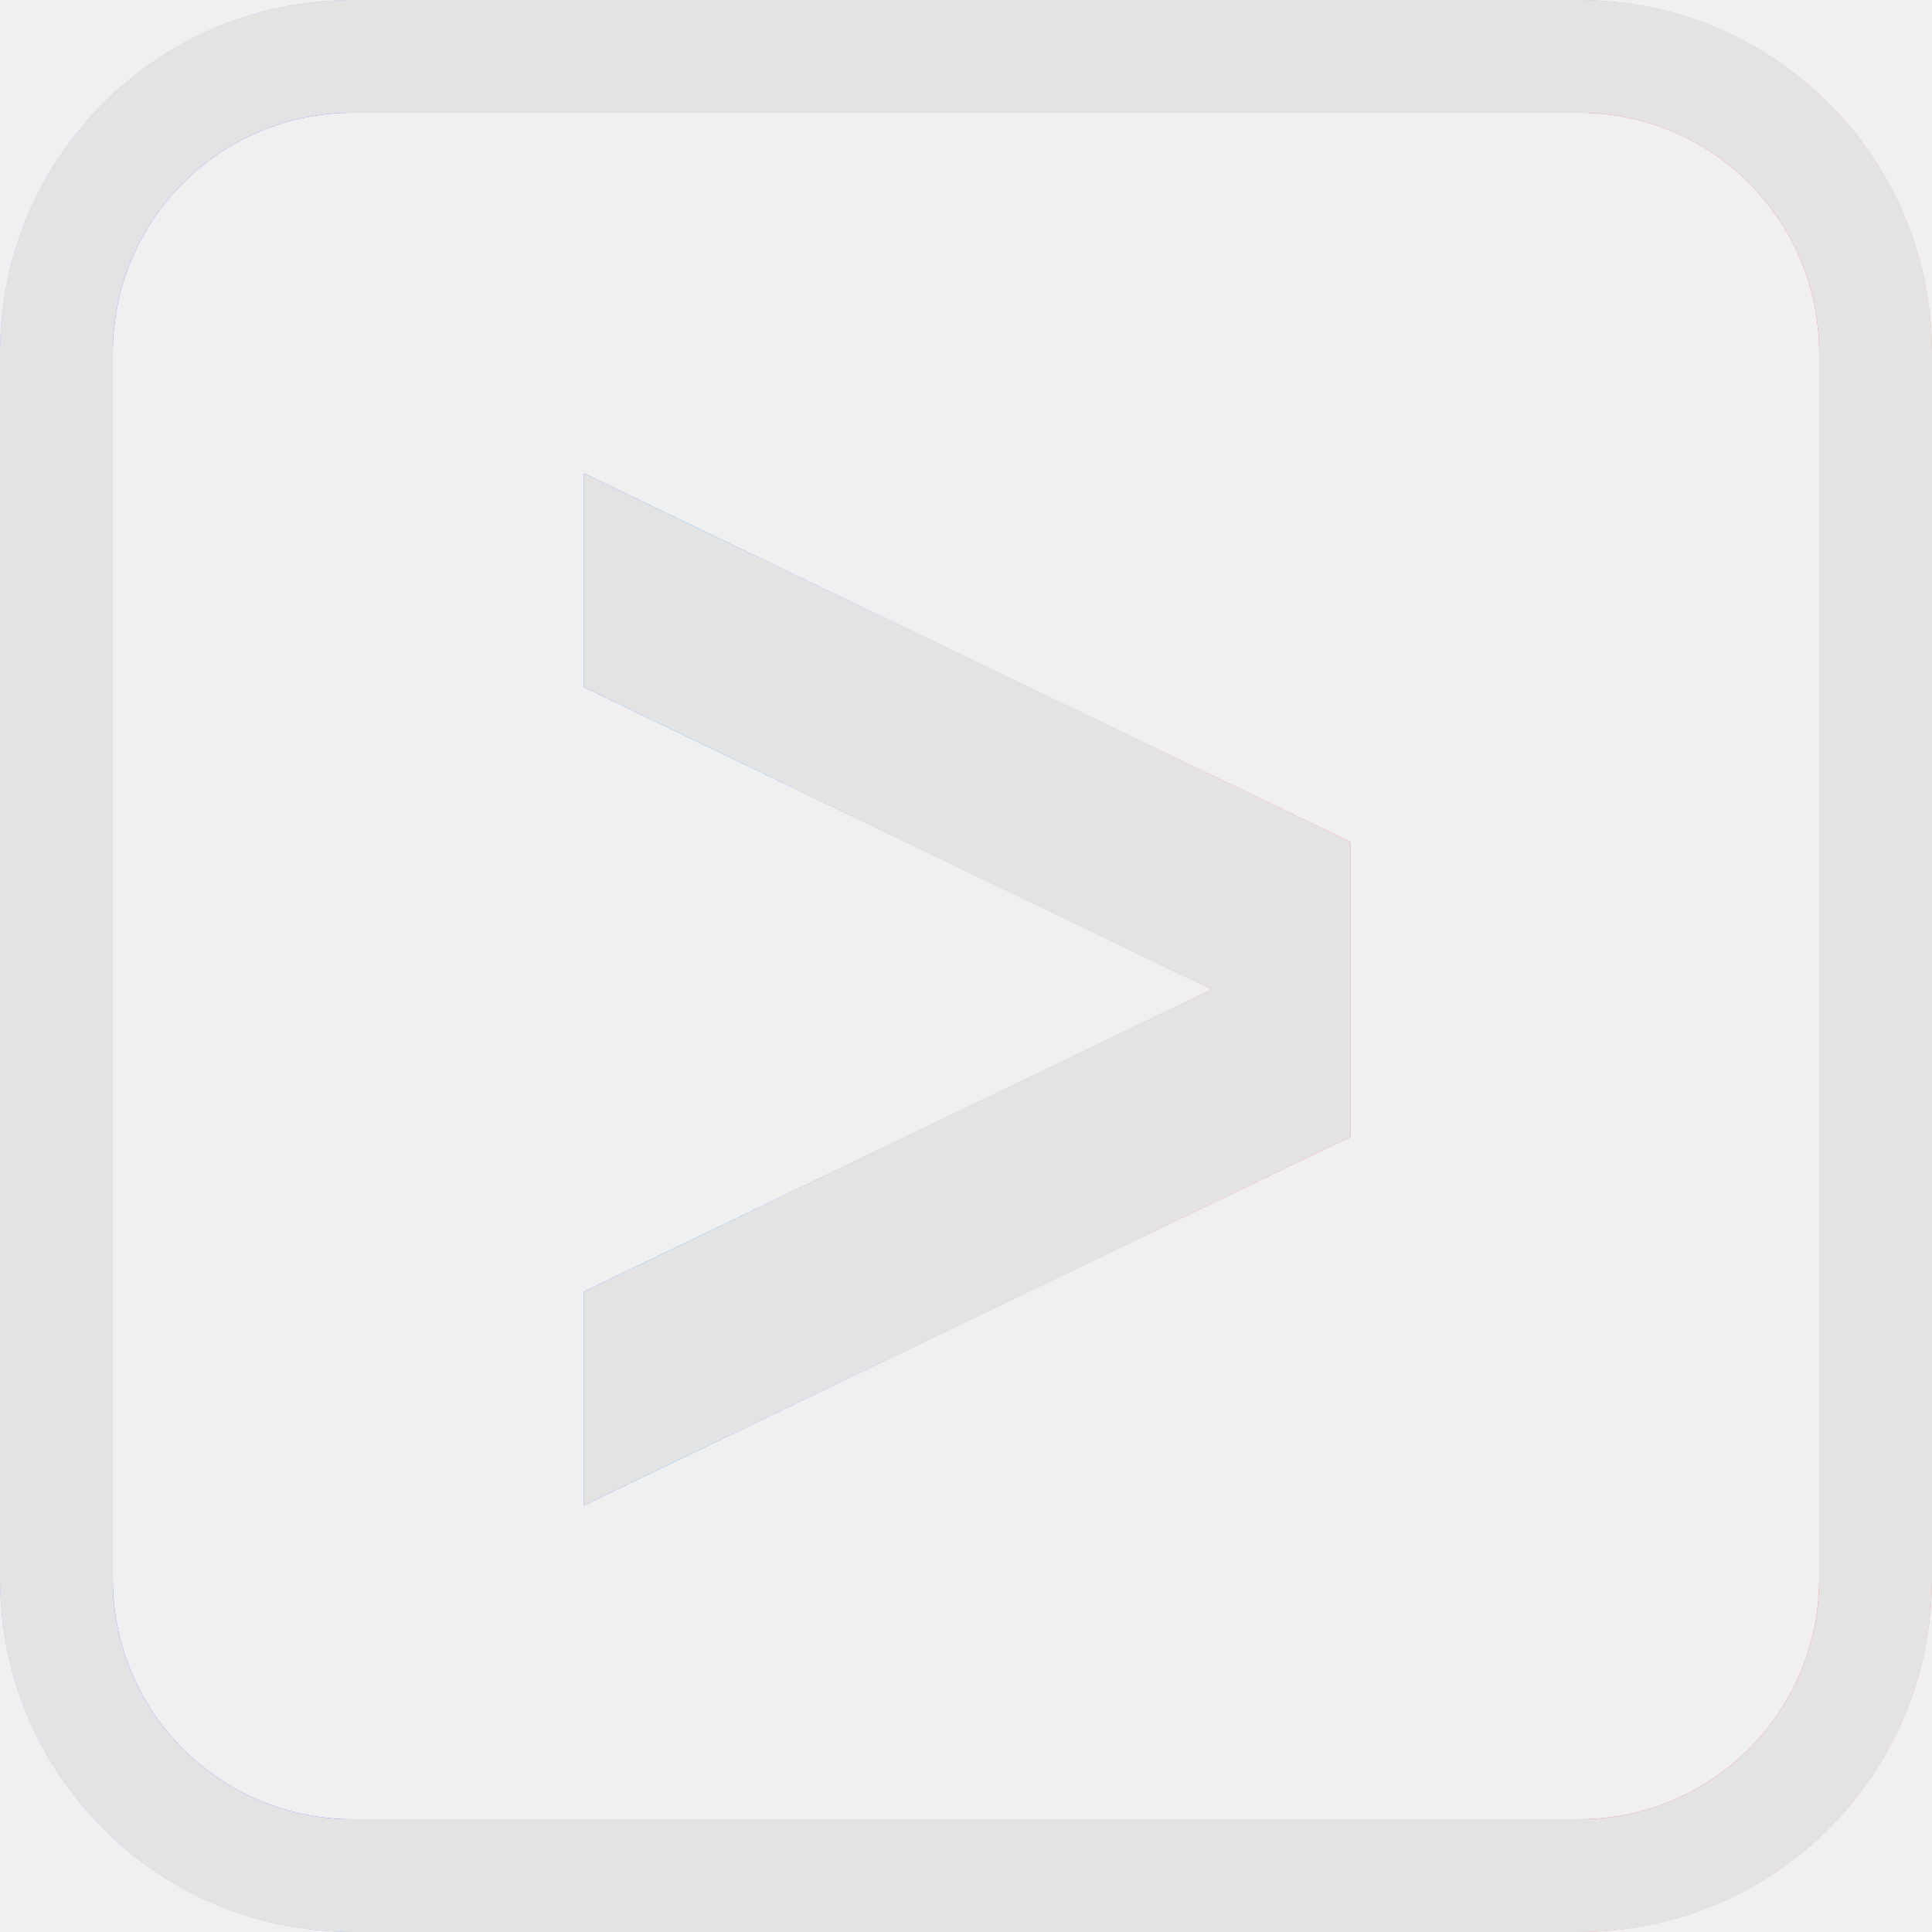
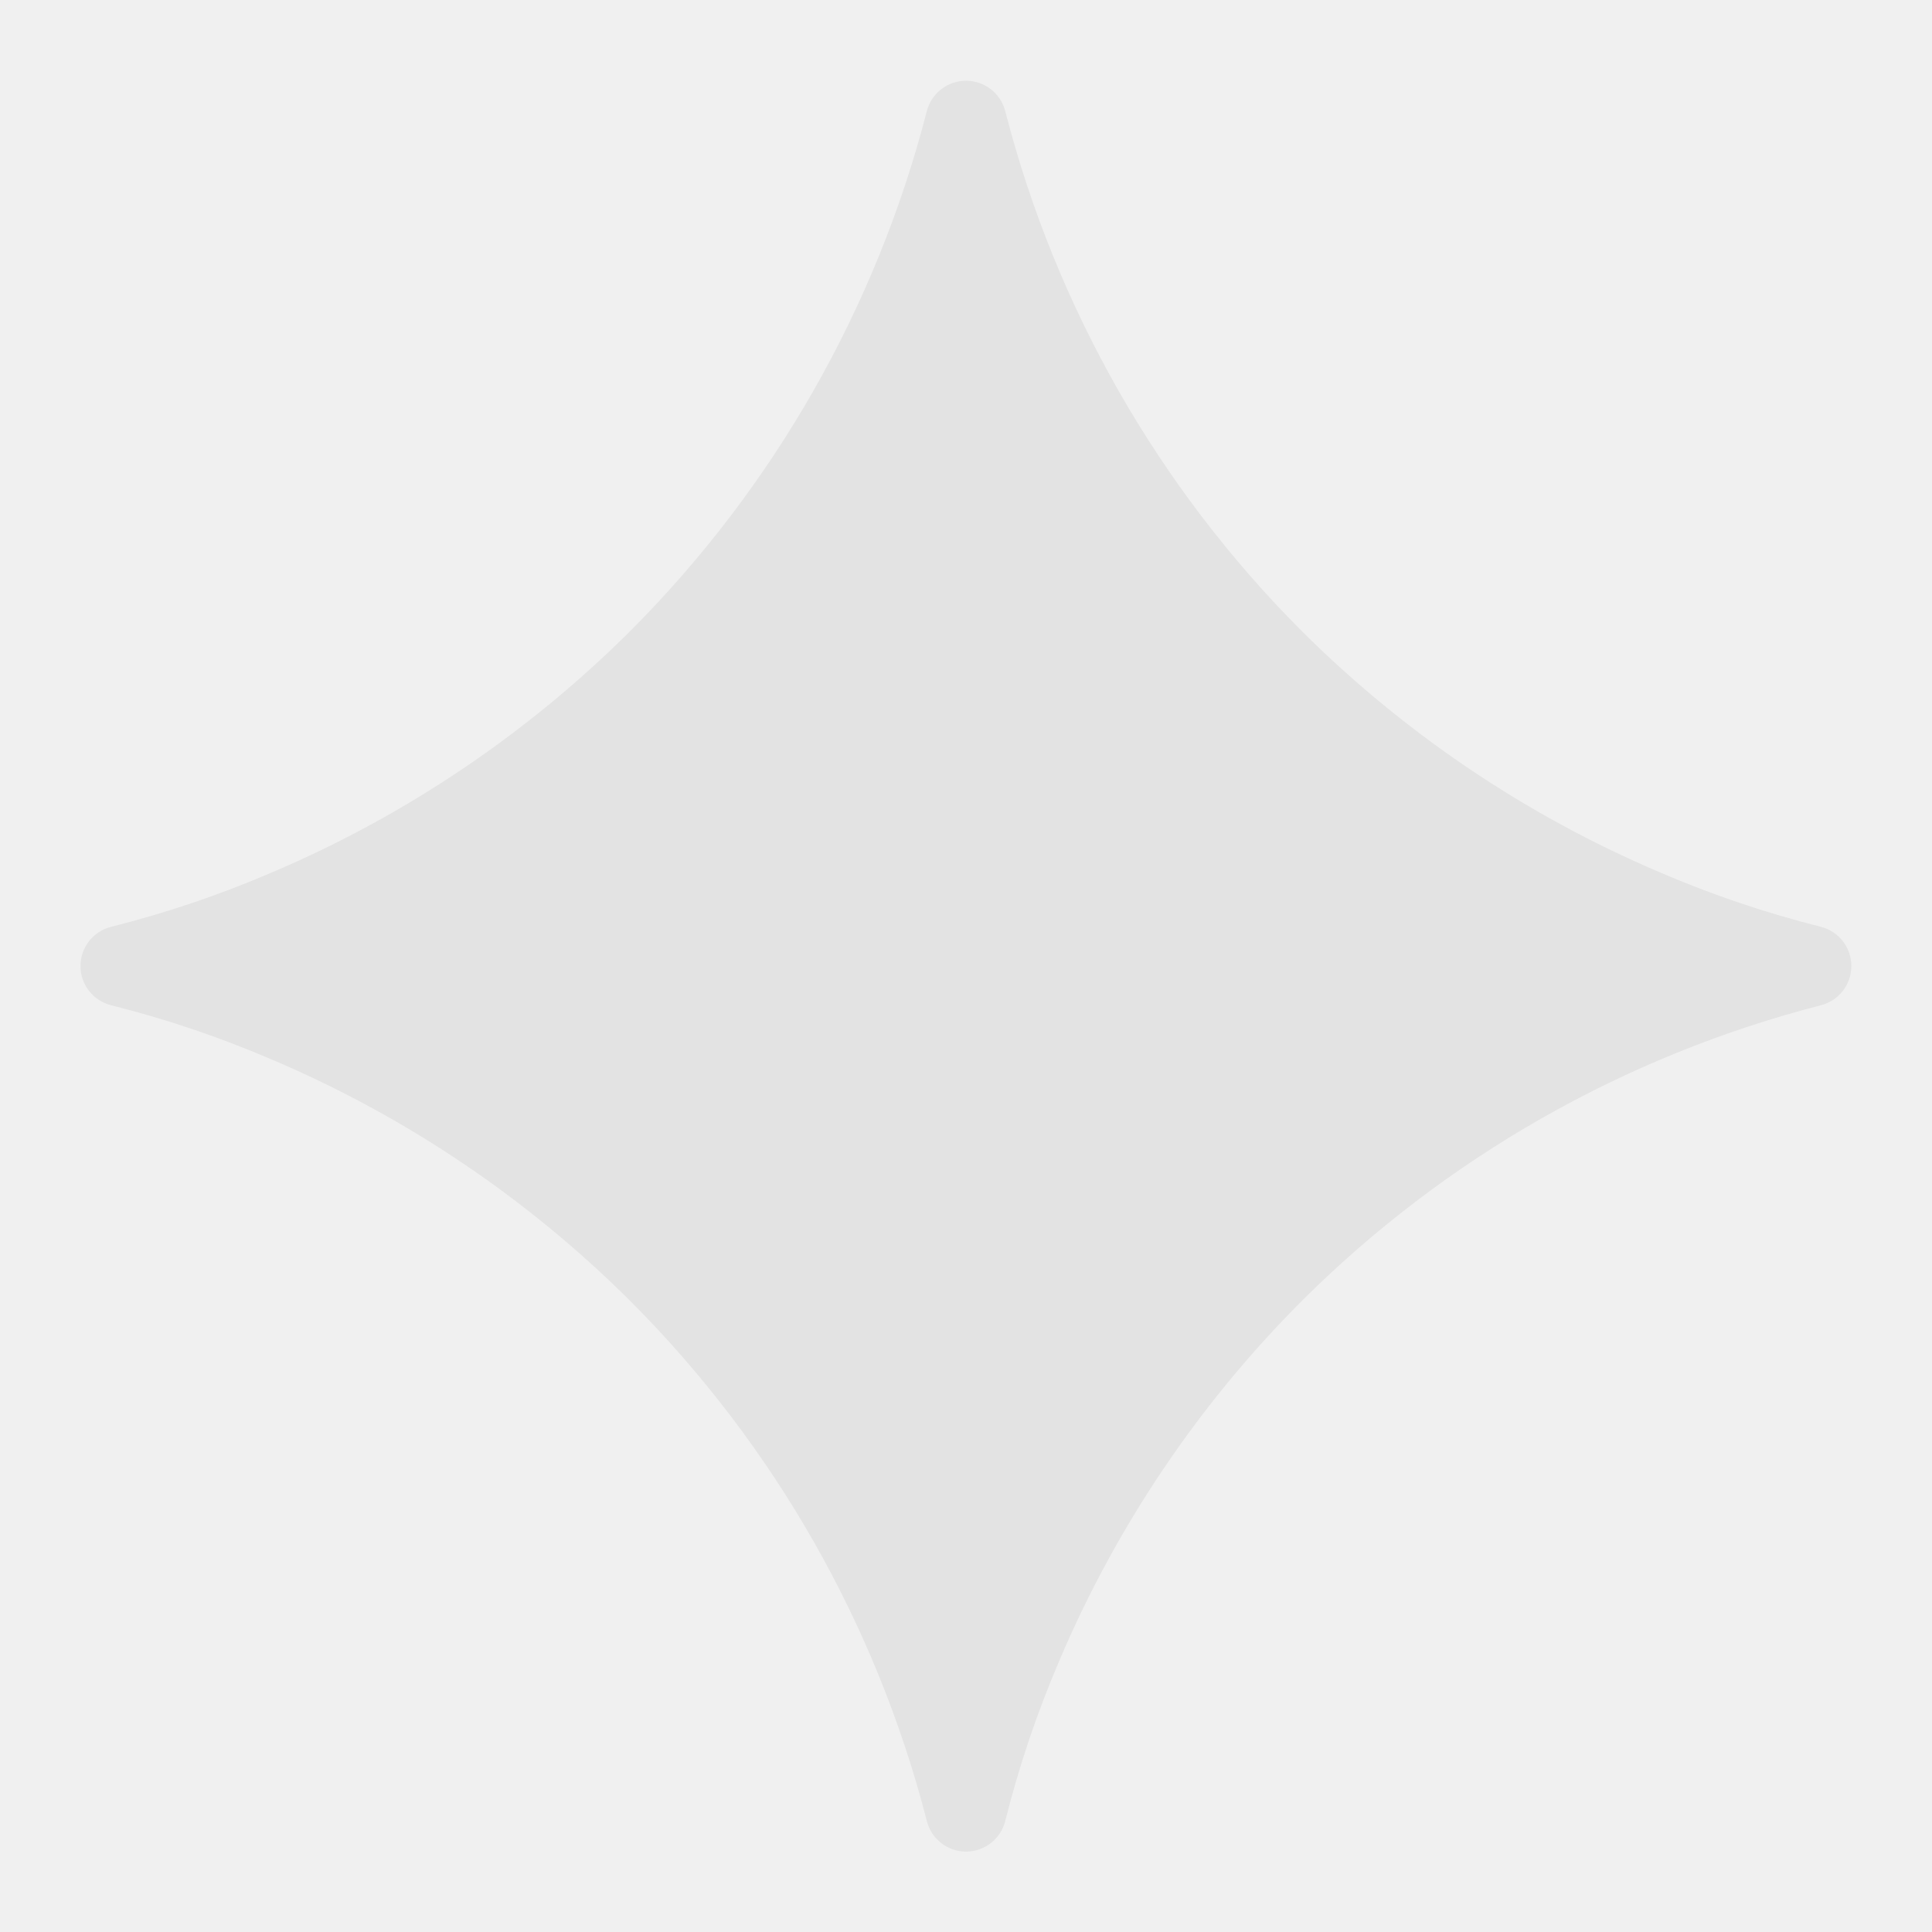
- <svg xmlns="http://www.w3.org/2000/svg" width="512" height="512" viewBox="0 0 512 512" fill="none">
-   <g clip-path="url(#clip0_2535_167)">
-     <mask id="mask0_2535_167" style="mask-type:luminance" maskUnits="userSpaceOnUse" x="0" y="0" width="512" height="512">
-       <path d="M418.569 0H93.431C41.83 0 0 41.83 0 93.431V418.569C0 470.17 41.83 512 93.431 512H418.569C470.17 512 512 470.17 512 418.569V93.431C512 41.83 470.17 0 418.569 0Z" fill="white" />
-     </mask>
-     <g mask="url(#mask0_2535_167)">
-       <path d="M419.776 0.008C470.82 0.655 512 42.233 512 93.43V418.572L511.992 419.776C511.344 470.82 469.768 512 418.572 512H93.43C41.83 512 0.001 470.168 0 418.572V93.43C0.001 42.233 41.179 0.655 92.223 0.008L93.43 0H418.572L419.776 0.008ZM93.43 29.898C58.342 29.899 29.899 58.342 29.898 93.43V418.572C29.899 453.656 58.342 482.1 93.43 482.1H418.572C453.656 482.1 482.1 453.656 482.1 418.572V93.43C482.1 58.342 453.656 29.899 418.572 29.898H93.43ZM357.926 223.129V301.274L154.754 398.949V342.297L321.199 262.199L154.754 182.106V125.453L357.926 223.129Z" fill="url(#paint0_linear_2535_167)" />
-       <path d="M419.776 0.008C470.82 0.655 512 42.233 512 93.43V418.572L511.992 419.776C511.344 470.82 469.768 512 418.572 512H93.43C41.83 512 0.001 470.168 0 418.572V93.43C0.001 42.233 41.179 0.655 92.223 0.008L93.43 0H418.572L419.776 0.008ZM93.43 29.898C58.342 29.899 29.899 58.342 29.898 93.43V418.572C29.899 453.656 58.342 482.1 93.43 482.1H418.572C453.656 482.1 482.1 453.656 482.1 418.572V93.43C482.1 58.342 453.656 29.899 418.572 29.898H93.43ZM357.926 223.129V301.274L154.754 398.949V342.297L321.199 262.199L154.754 182.106V125.453L357.926 223.129Z" fill="#E3E3E3" />
-     </g>
-   </g>
-   <defs>
-     <linearGradient id="paint0_linear_2535_167" x1="119.591" y1="257.869" x2="393.343" y2="257.869" gradientUnits="userSpaceOnUse">
-       <stop offset="0.02" stop-color="#406AFB" />
-       <stop offset="0.227" stop-color="#078EFB" />
-       <stop offset="0.419" stop-color="#939AFF" />
-       <stop offset="0.585" stop-color="#D698FC" />
-       <stop offset="0.774" stop-color="#FA6178" />
-       <stop offset="0.979" stop-color="#F2554F" />
-     </linearGradient>
-     <clipPath id="clip0_2535_167">
-       <rect width="512" height="512" fill="white" />
-     </clipPath>
-   </defs>
+ <svg xmlns="http://www.w3.org/2000/svg" fill-rule="evenodd" height="24" viewBox="0 0 24 24" width="24">
+   <path d="M20.616 10.835a14.147 14.147 0 01-4.45-3.001 14.111 14.111 0 01-3.678-6.452.503.503 0 00-.975 0 14.134 14.134 0 01-3.679 6.452 14.155 14.155 0 01-4.45 3.001c-.65.28-1.318.505-2.002.678a.502.502 0 000 .975c.684.172 1.35.397 2.002.677a14.147 14.147 0 014.45 3.001 14.112 14.112 0 013.679 6.453.502.502 0 00.975 0c.172-.685.397-1.351.677-2.003a14.145 14.145 0 013.001-4.45 14.113 14.113 0 016.453-3.678.503.503 0 000-.975 13.245 13.245 0 01-2.003-.678z" fill="#E3E3E3" />
</svg>
